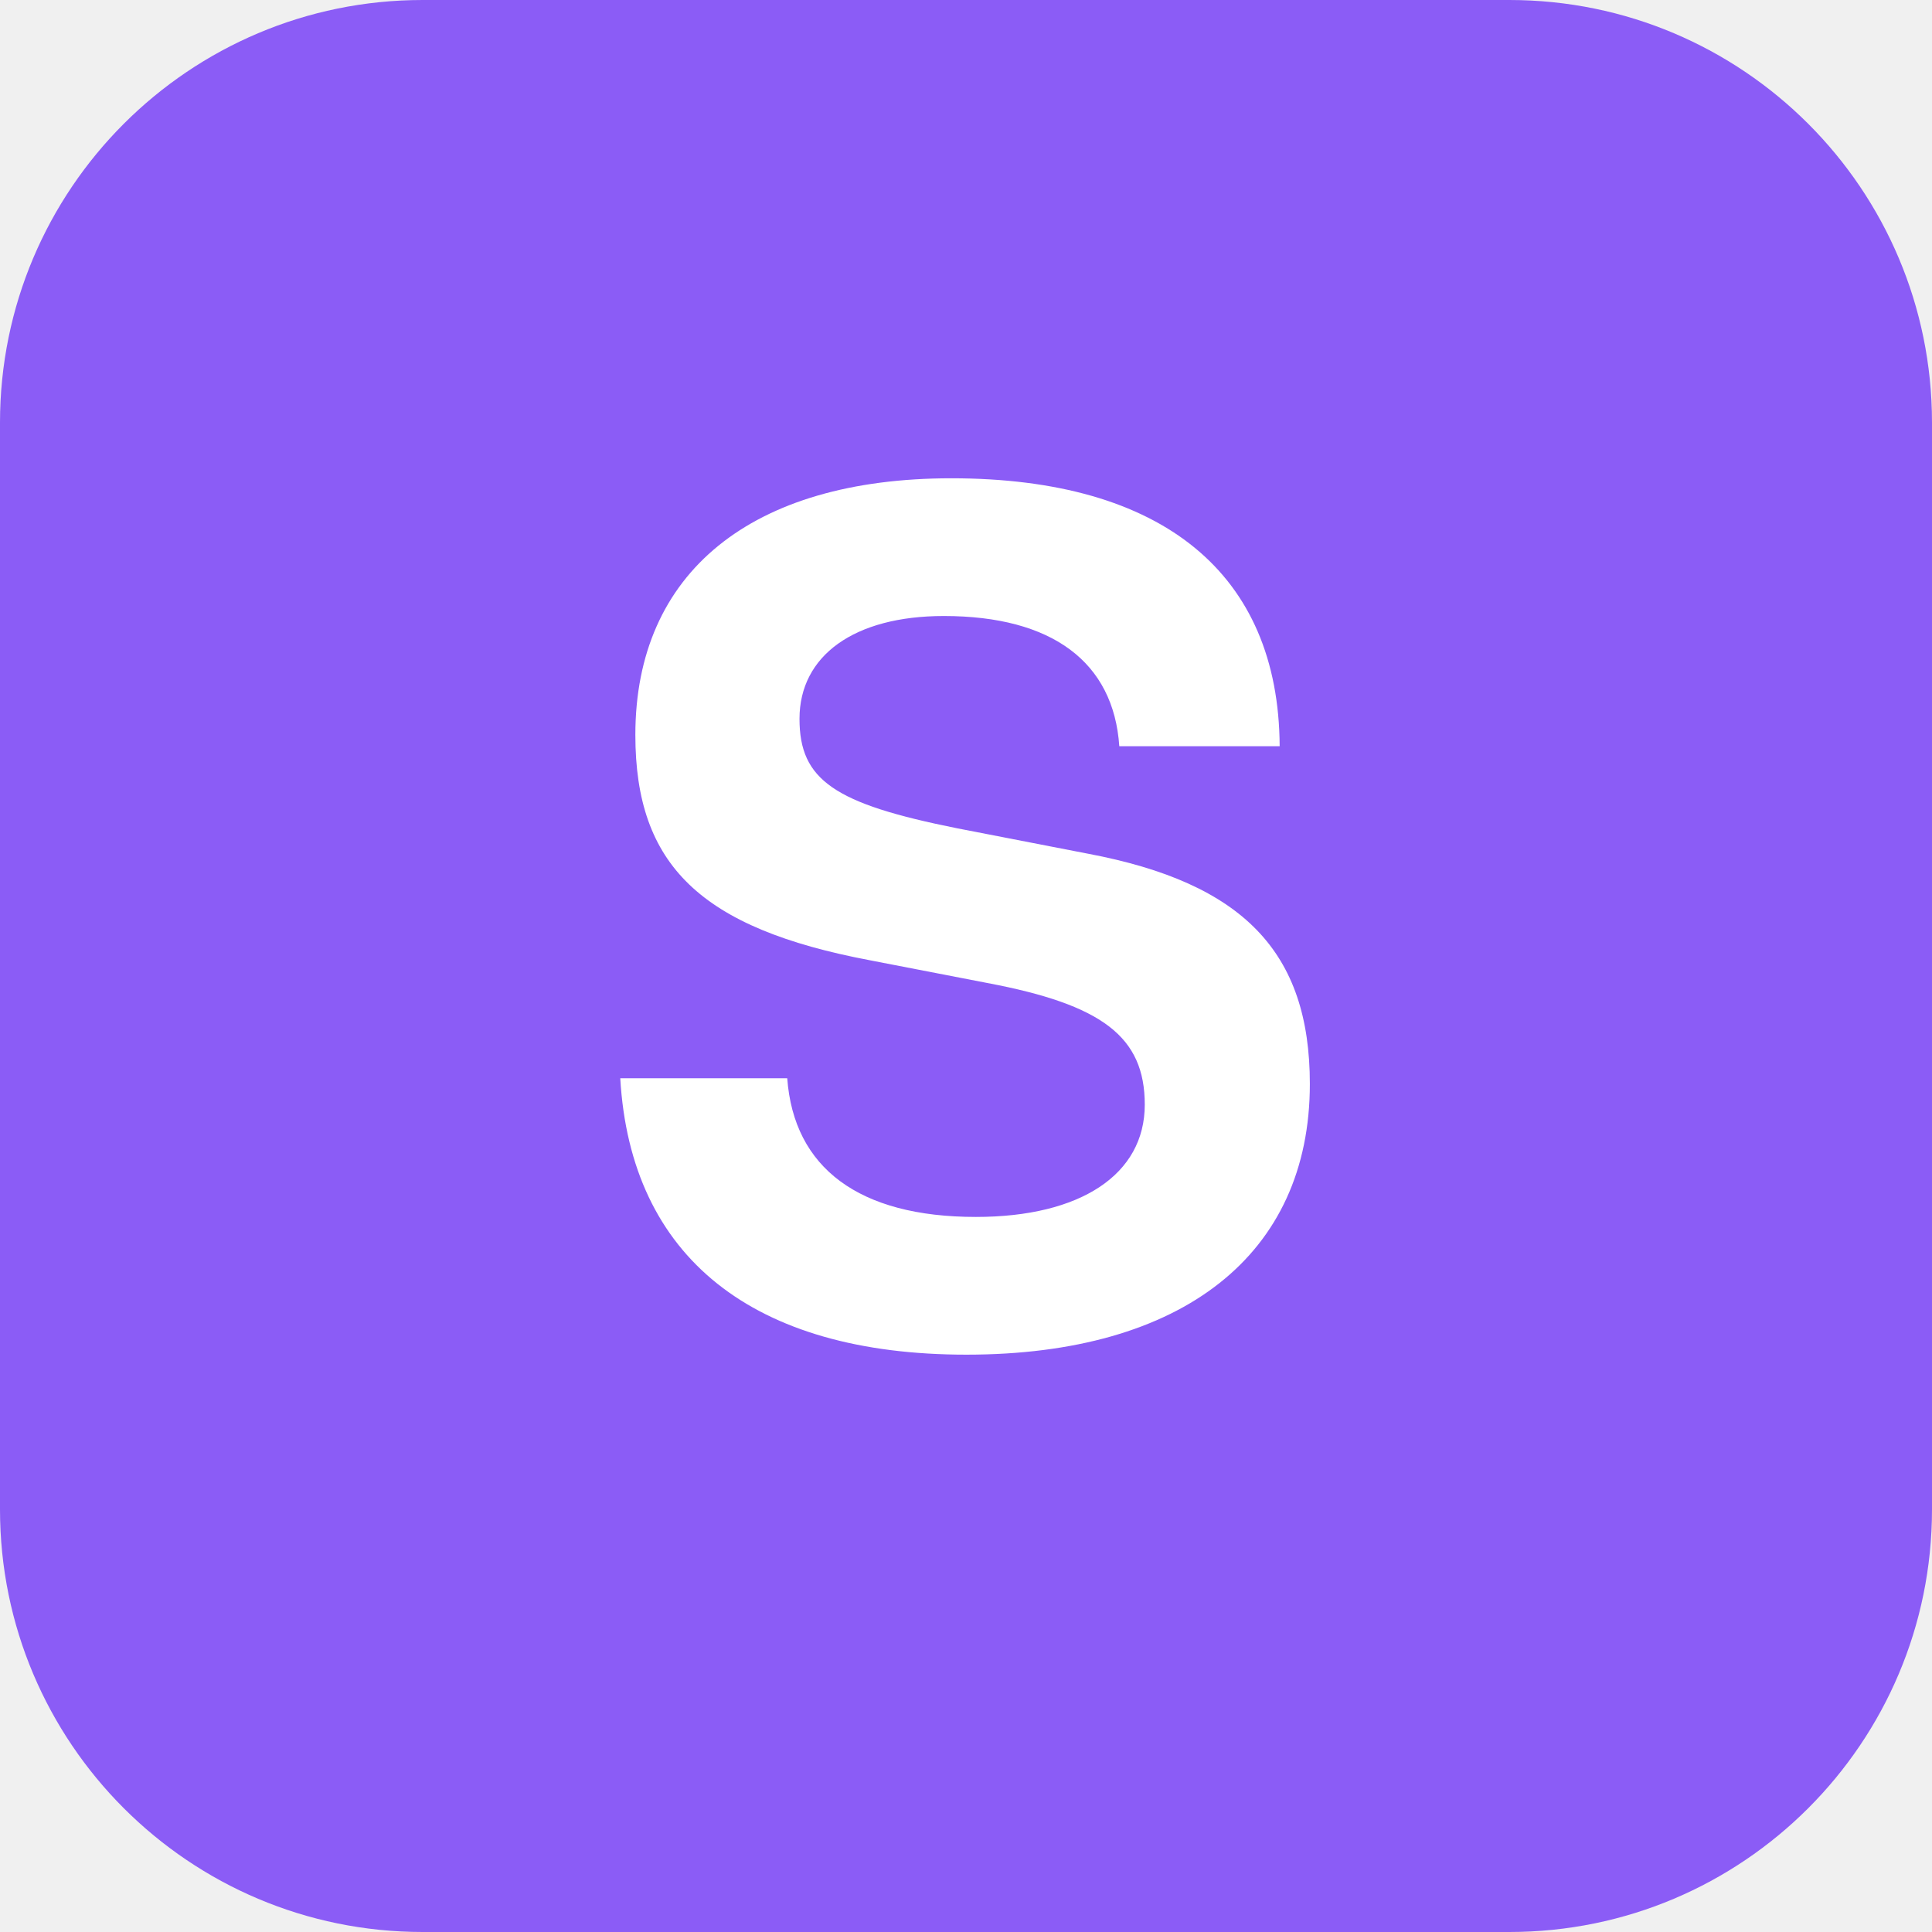
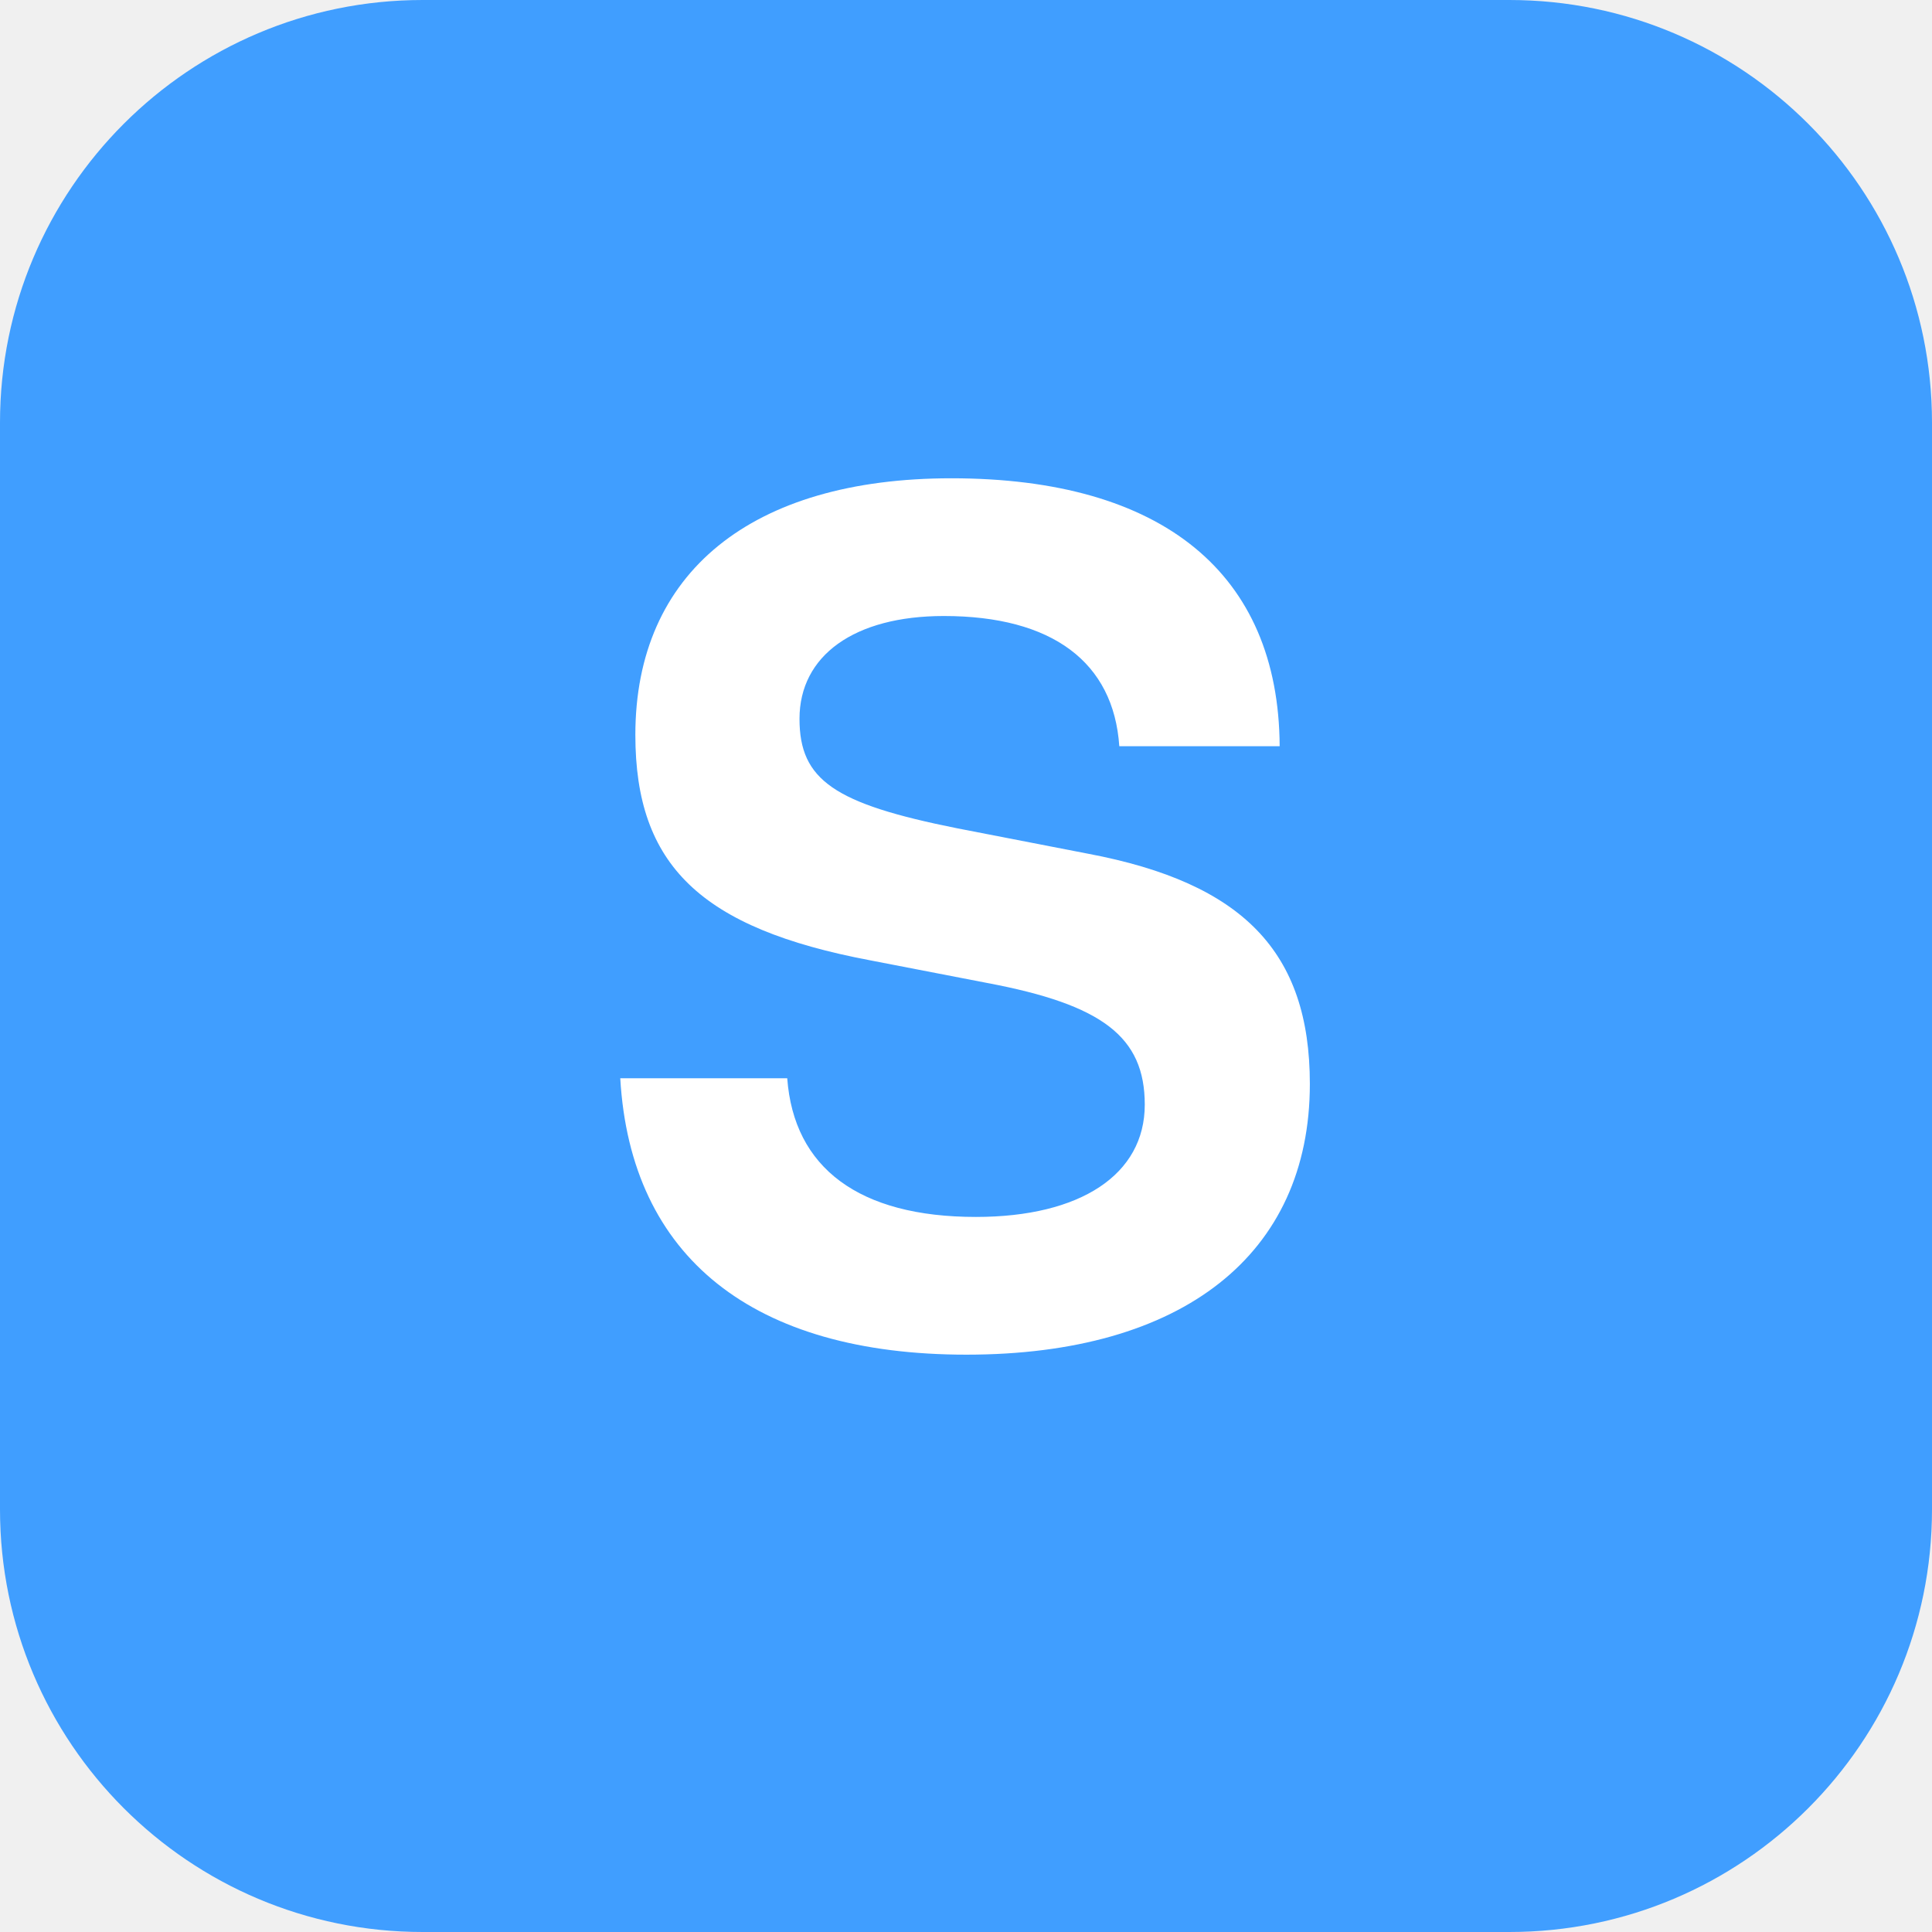
<svg xmlns="http://www.w3.org/2000/svg" viewBox="0 0 32 32" role="img" aria-label="SaaS Forge 平台控制台">
-   <rect width="32" height="32" rx="7" fill="#8b5cf6" />
+   <rect width="32" height="32" rx="7" fill="#409eff" />
  <text x="16" y="22" text-anchor="middle" font-family="Helvetica Neue, Helvetica, Arial, sans-serif" font-size="19" font-weight="700" fill="#ffffff">S</text>
</svg>
